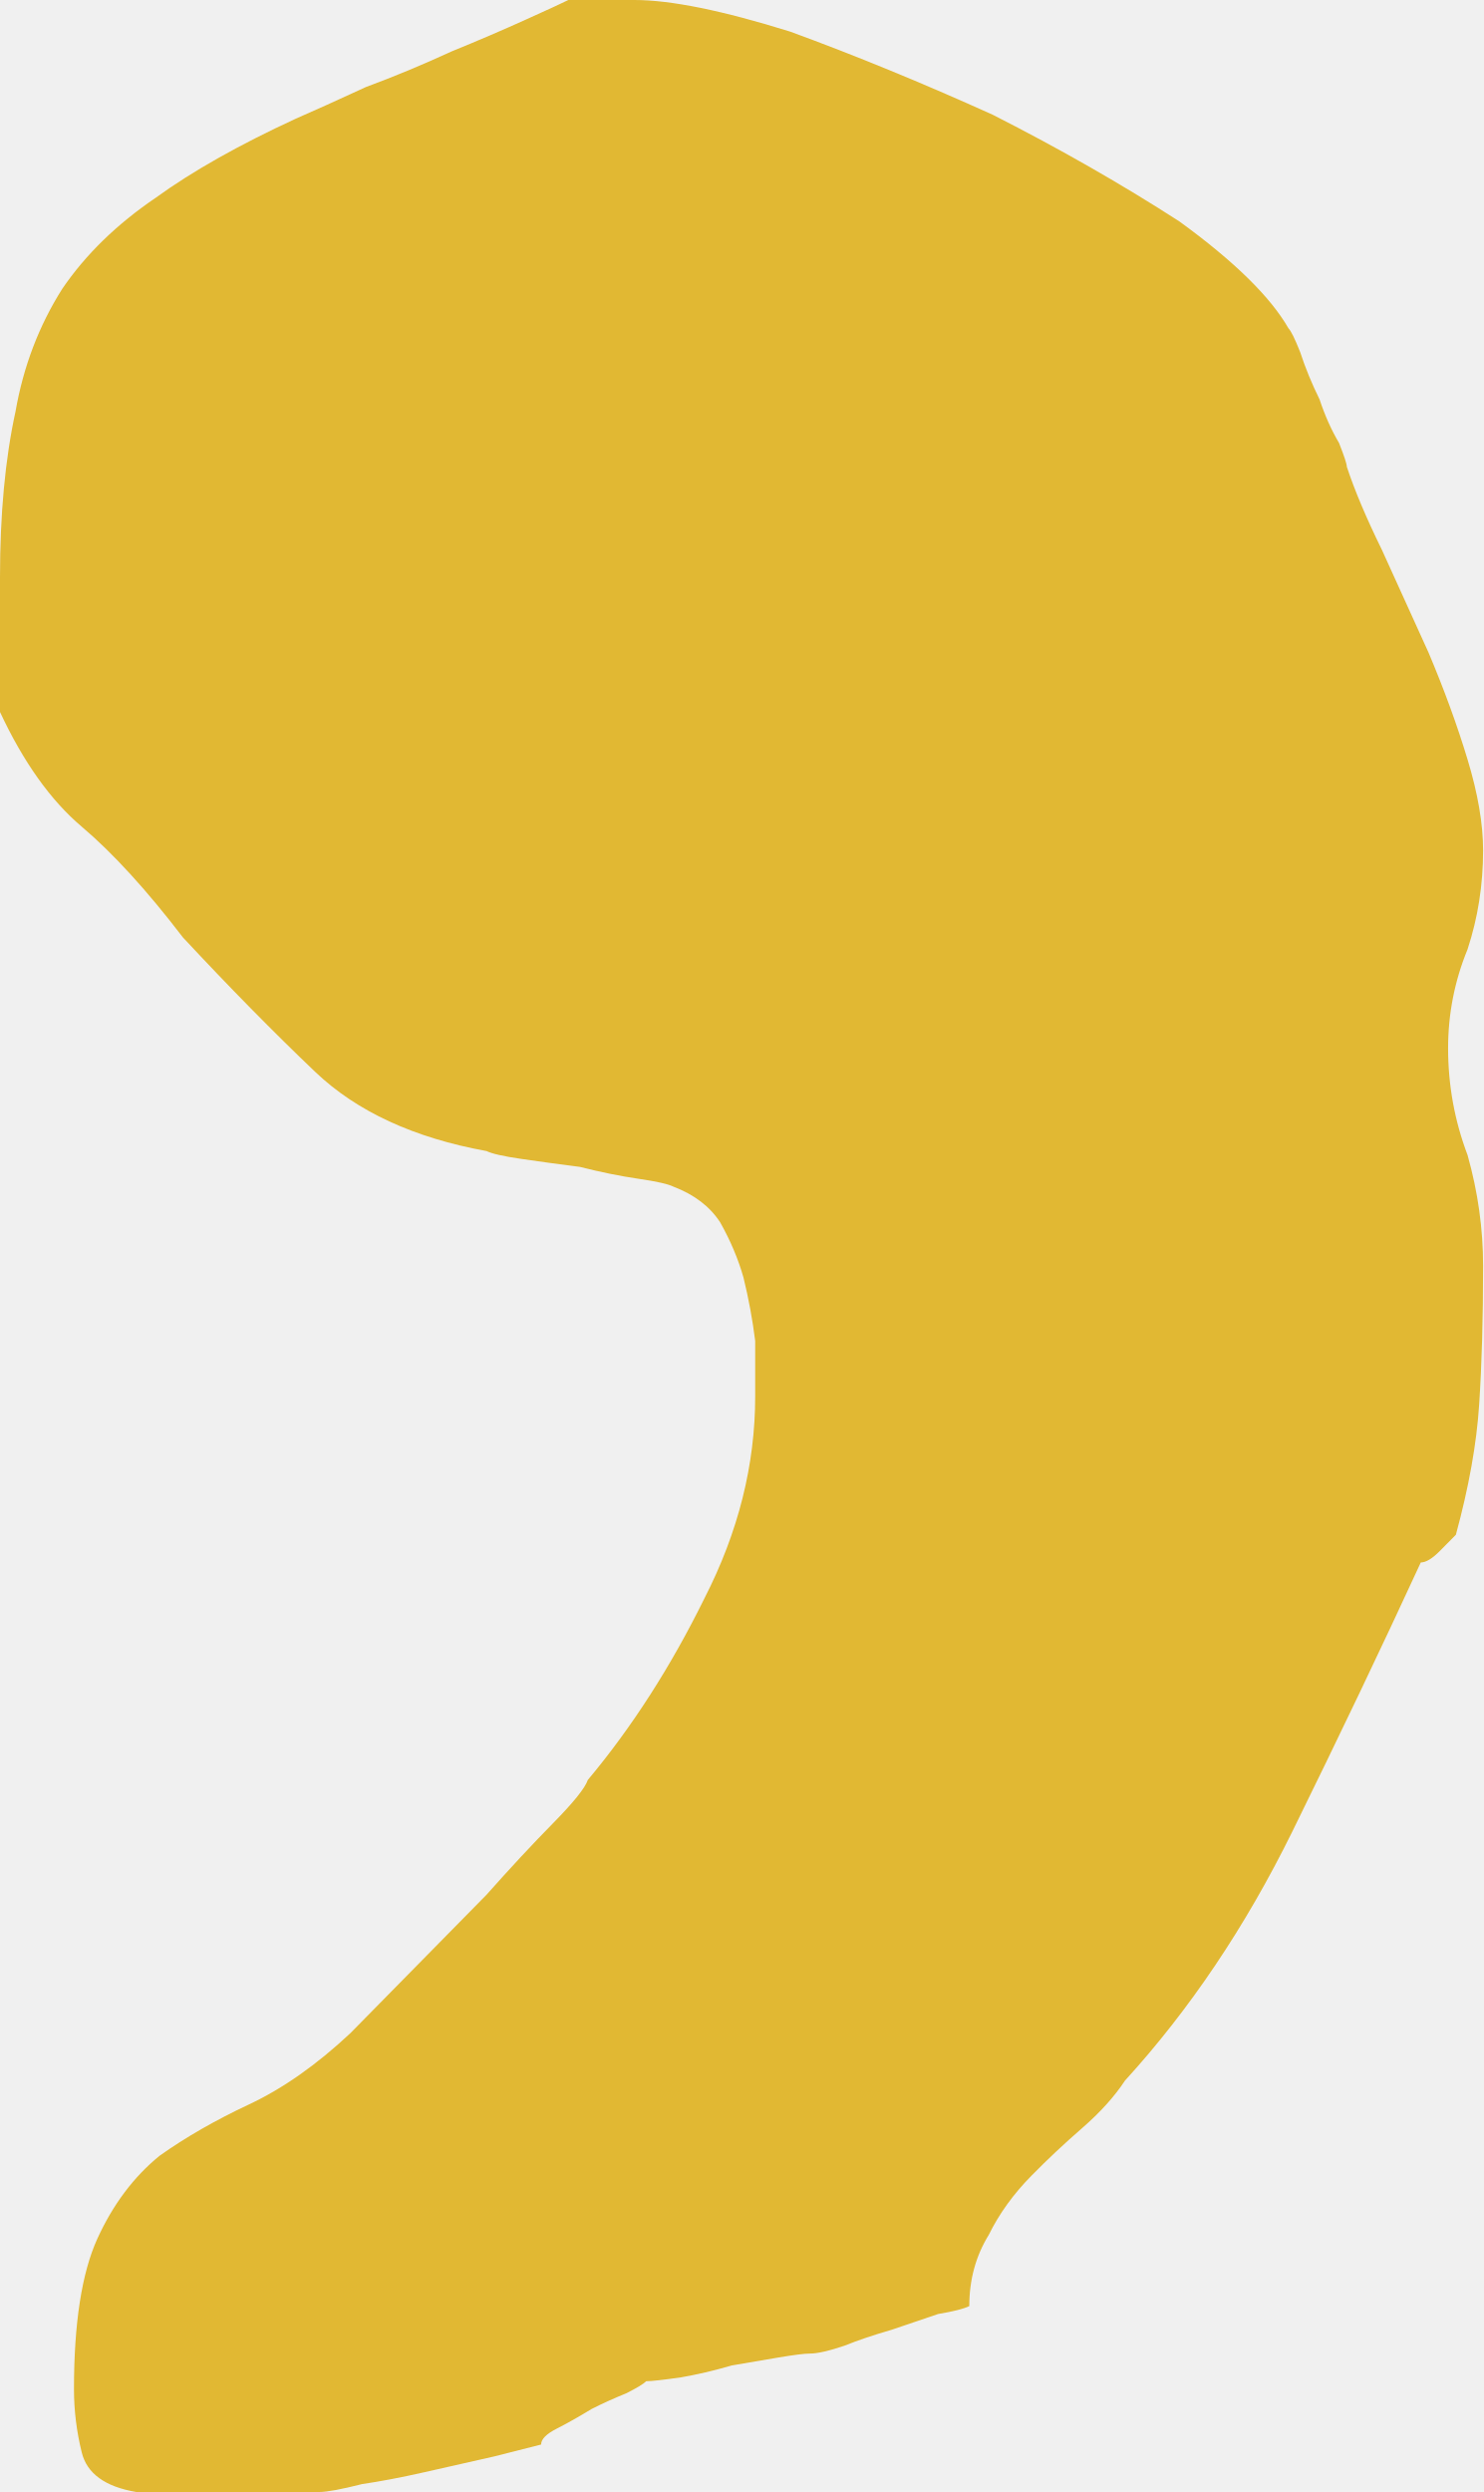
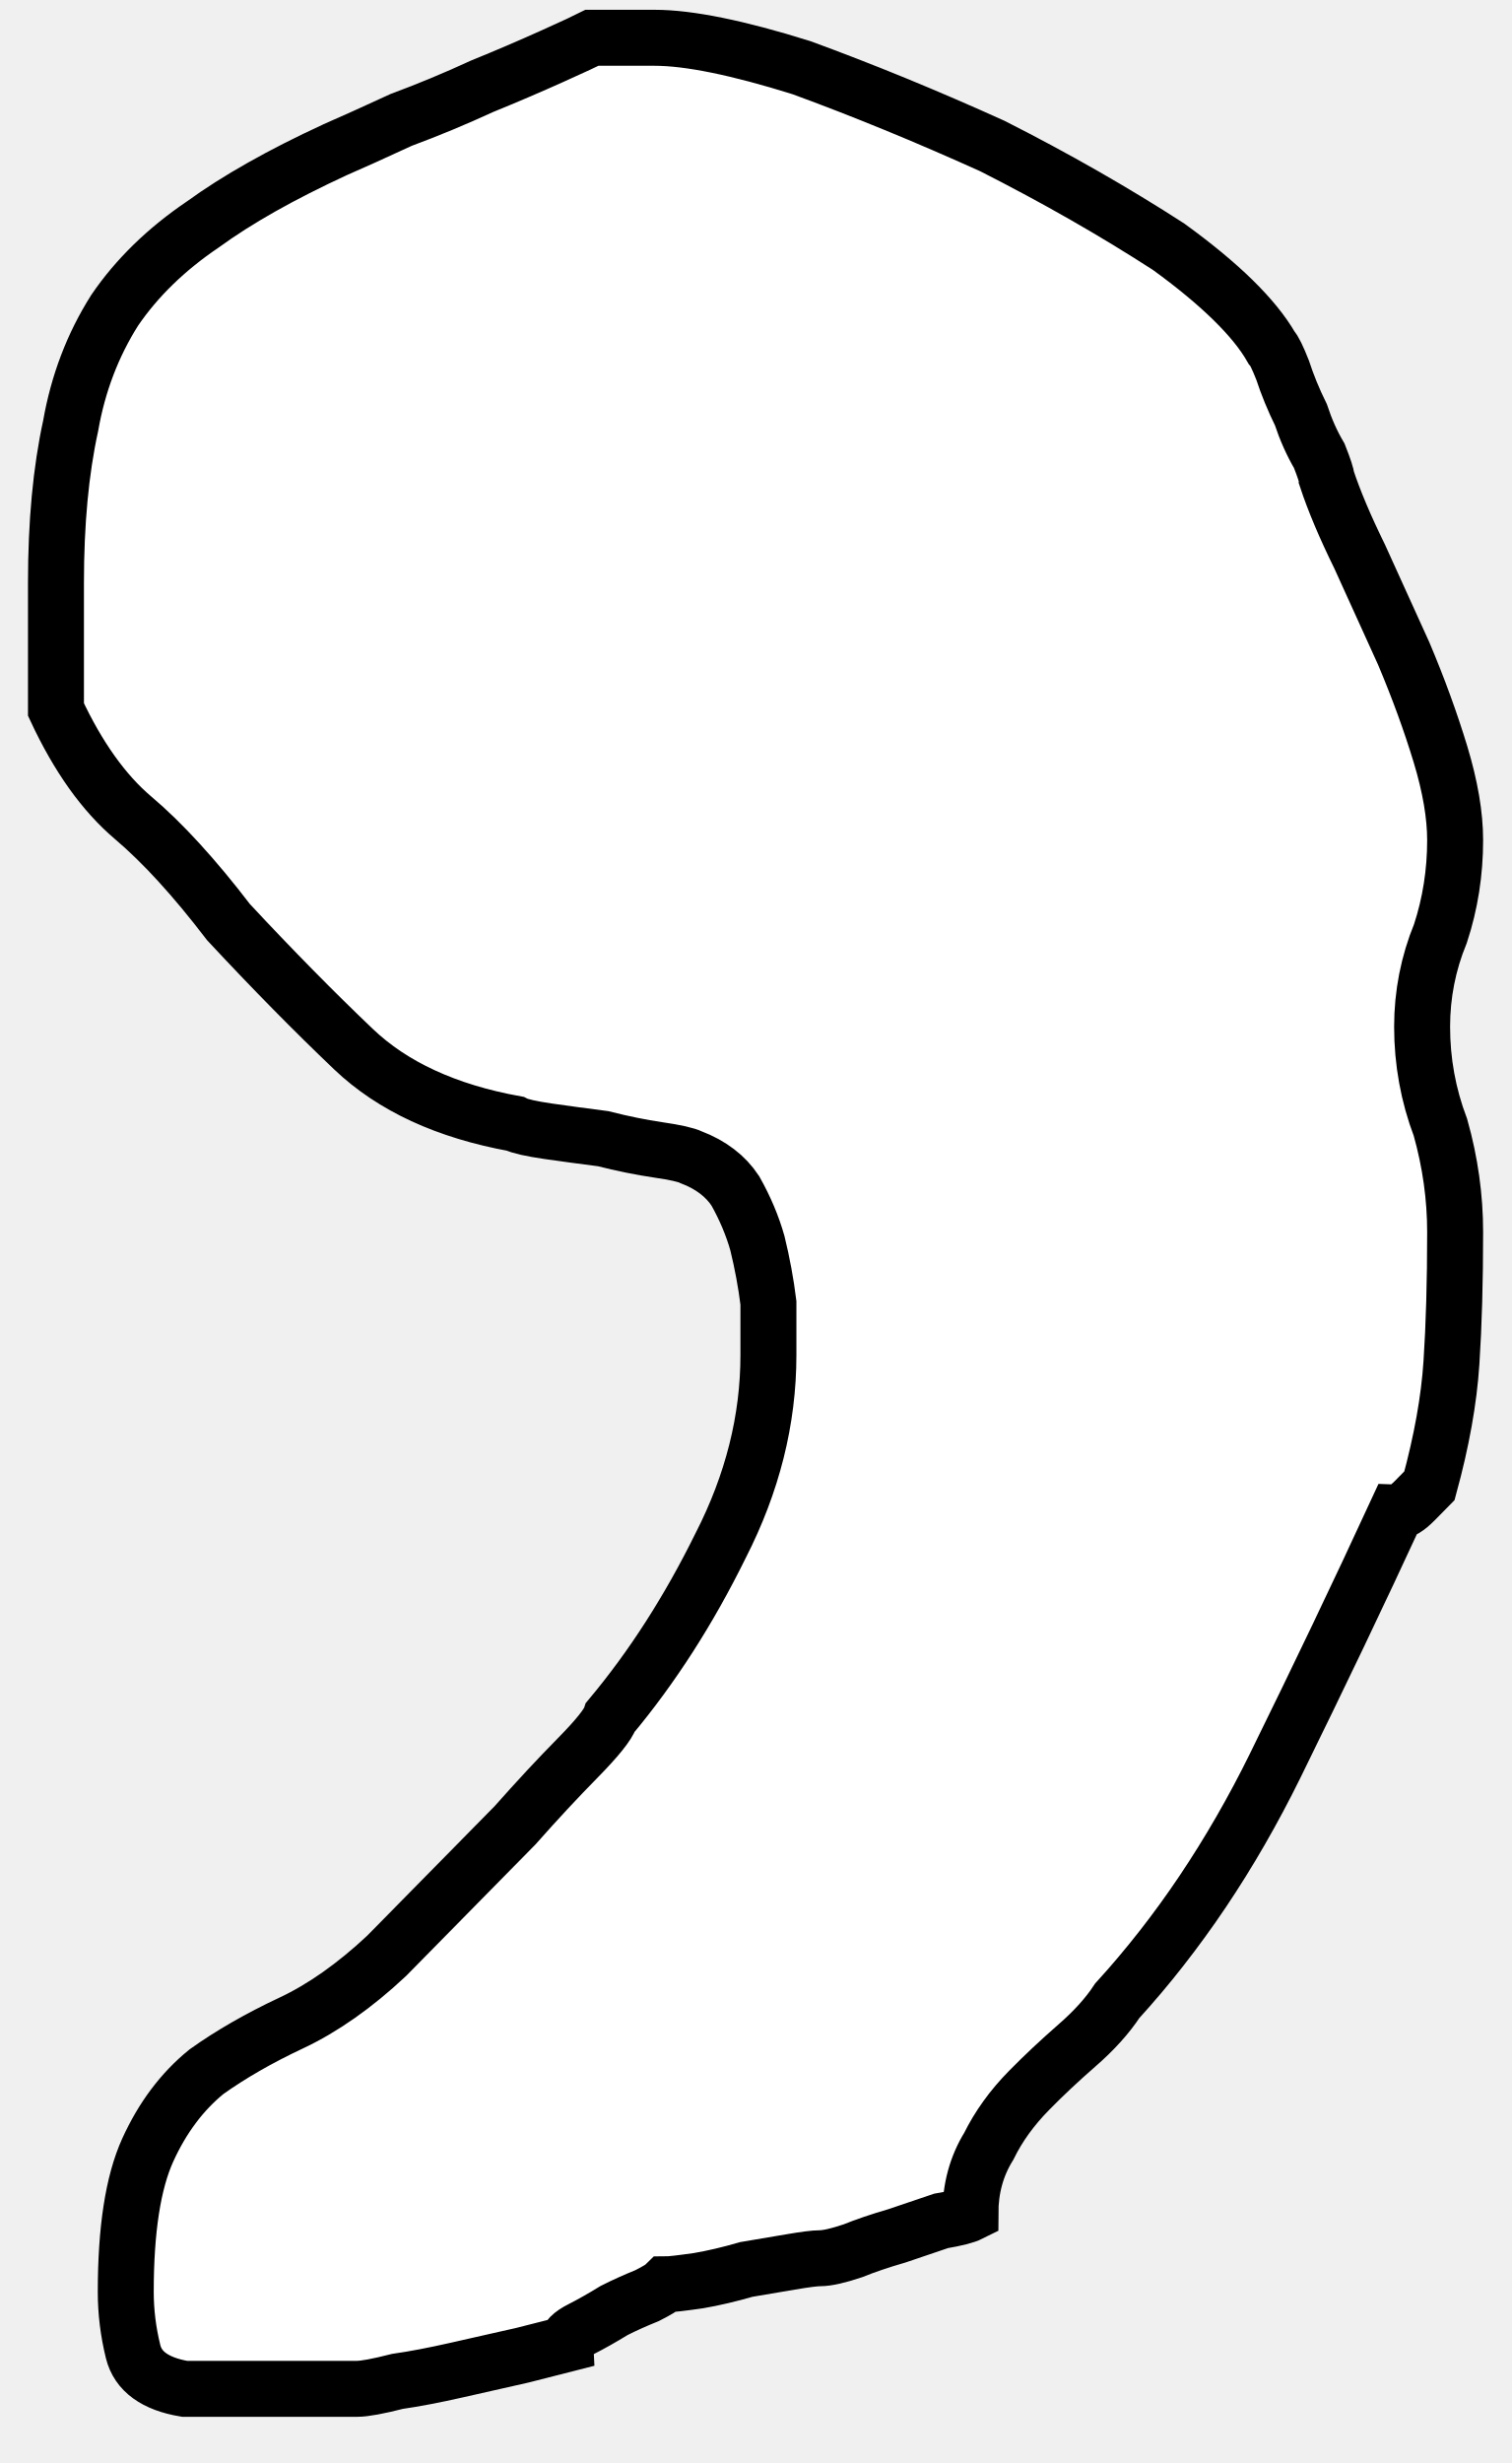
- <svg xmlns="http://www.w3.org/2000/svg" width="25" height="42" viewBox="0 0 25 42" fill="none">
-   <path d="M1.247 40.267C1.247 39.156 1.378 38.311 1.64 37.733C1.903 37.156 2.253 36.689 2.69 36.333C3.128 36.022 3.631 35.733 4.199 35.467C4.768 35.2 5.337 34.8 5.906 34.267C6.124 34.044 6.452 33.711 6.89 33.267C7.327 32.822 7.765 32.378 8.202 31.933C8.596 31.489 8.968 31.089 9.318 30.733C9.668 30.378 9.864 30.133 9.908 30C10.652 29.111 11.308 28.089 11.877 26.933C12.445 25.822 12.73 24.689 12.73 23.533C12.73 23.267 12.73 22.956 12.73 22.6C12.686 22.244 12.62 21.889 12.533 21.533C12.445 21.222 12.314 20.911 12.139 20.6C11.964 20.333 11.702 20.133 11.352 20C11.264 19.956 11.067 19.911 10.761 19.867C10.455 19.822 10.127 19.756 9.777 19.667C9.427 19.622 9.099 19.578 8.793 19.533C8.486 19.489 8.29 19.444 8.202 19.4C6.977 19.178 6.015 18.733 5.315 18.067C4.615 17.4 3.871 16.644 3.084 15.8C2.472 15 1.903 14.378 1.378 13.933C0.853 13.489 0.394 12.844 7.15335e-07 12L9.13493e-07 9.733C1.00674e-06 8.667 0.087 7.733 0.262 6.933C0.394 6.178 0.656 5.489 1.05 4.867C1.444 4.289 1.969 3.778 2.625 3.333C3.237 2.889 4.024 2.444 4.987 2C5.293 1.867 5.687 1.689 6.168 1.467C6.649 1.289 7.13 1.089 7.612 0.867C8.049 0.689 8.465 0.511 8.858 0.333C9.252 0.156 9.493 0.044 9.58 -5.16275e-06L10.695 -5.06523e-06C11.308 -5.01169e-06 12.183 0.178 13.32 0.533C14.414 0.933 15.551 1.4 16.732 1.933C17.87 2.511 18.919 3.111 19.882 3.733C20.8 4.4 21.413 5 21.719 5.533C21.763 5.578 21.828 5.711 21.916 5.933C22.003 6.2 22.113 6.467 22.244 6.733C22.332 7 22.441 7.244 22.572 7.467C22.66 7.689 22.703 7.822 22.703 7.867C22.835 8.267 23.032 8.733 23.294 9.267C23.556 9.844 23.819 10.422 24.081 11C24.344 11.622 24.563 12.222 24.738 12.8C24.913 13.378 25 13.889 25 14.333C25 14.911 24.913 15.467 24.738 16C24.519 16.533 24.41 17.089 24.41 17.667C24.41 18.289 24.519 18.889 24.738 19.467C24.913 20.089 25 20.711 25 21.333C25 22.222 24.978 23 24.934 23.667C24.891 24.333 24.759 25.067 24.541 25.867C24.453 25.956 24.366 26.044 24.278 26.133C24.147 26.267 24.038 26.333 23.95 26.333C23.294 27.756 22.572 29.267 21.785 30.867C20.997 32.467 20.057 33.867 18.963 35.067C18.788 35.333 18.548 35.6 18.241 35.867C17.935 36.133 17.651 36.4 17.389 36.667C17.082 36.978 16.842 37.311 16.667 37.667C16.448 38.022 16.339 38.422 16.339 38.867C16.251 38.911 16.076 38.956 15.814 39C15.551 39.089 15.289 39.178 15.026 39.267C14.72 39.356 14.458 39.444 14.239 39.533C13.976 39.622 13.78 39.667 13.648 39.667C13.561 39.667 13.386 39.689 13.123 39.733C12.861 39.778 12.598 39.822 12.336 39.867C12.03 39.956 11.745 40.022 11.483 40.067C11.177 40.111 10.98 40.133 10.892 40.133C10.849 40.178 10.739 40.244 10.564 40.333C10.346 40.422 10.149 40.511 9.974 40.6C9.755 40.733 9.558 40.844 9.383 40.933C9.208 41.022 9.121 41.111 9.121 41.2C8.946 41.244 8.683 41.311 8.333 41.4C7.94 41.489 7.546 41.578 7.152 41.667C6.759 41.756 6.409 41.822 6.102 41.867C5.752 41.956 5.512 42 5.381 42L2.297 42C1.772 41.911 1.465 41.689 1.378 41.333C1.29 40.978 1.247 40.622 1.247 40.267Z" fill="#E1B833" />
+ <svg xmlns="http://www.w3.org/2000/svg" width="27" height="44" viewBox="0 0 27 44" fill="none">
+   <path d="M2.247 40.942C2.247 39.831 2.378 38.986 2.64 38.409C2.903 37.831 3.253 37.364 3.69 37.009C4.128 36.697 4.631 36.409 5.199 36.142C5.768 35.875 6.337 35.475 6.906 34.942C7.124 34.72 7.452 34.386 7.89 33.942C8.327 33.498 8.765 33.053 9.202 32.609C9.596 32.164 9.968 31.764 10.318 31.409C10.668 31.053 10.864 30.809 10.908 30.675C11.652 29.786 12.308 28.764 12.877 27.609C13.445 26.497 13.73 25.364 13.73 24.209C13.73 23.942 13.73 23.631 13.73 23.275C13.686 22.92 13.62 22.564 13.533 22.209C13.445 21.898 13.314 21.586 13.139 21.275C12.964 21.009 12.702 20.809 12.352 20.675C12.264 20.631 12.067 20.586 11.761 20.542C11.455 20.497 11.127 20.431 10.777 20.342C10.427 20.297 10.099 20.253 9.793 20.209C9.486 20.164 9.29 20.12 9.202 20.075C7.977 19.853 7.015 19.409 6.315 18.742C5.615 18.075 4.871 17.32 4.084 16.475C3.472 15.675 2.903 15.053 2.378 14.609C1.853 14.164 1.394 13.52 1 12.675L1 10.409C1 9.342 1.087 8.409 1.262 7.609C1.394 6.853 1.656 6.164 2.05 5.542C2.444 4.964 2.969 4.453 3.625 4.009C4.237 3.564 5.024 3.12 5.987 2.675C6.293 2.542 6.687 2.364 7.168 2.142C7.649 1.964 8.13 1.764 8.612 1.542C9.049 1.364 9.465 1.186 9.858 1.009C10.252 0.831 10.493 0.72 10.58 0.675L11.695 0.675C12.308 0.675 13.183 0.853 14.32 1.209C15.414 1.609 16.551 2.075 17.732 2.609C18.87 3.186 19.919 3.786 20.882 4.409C21.8 5.075 22.413 5.675 22.719 6.209C22.763 6.253 22.828 6.386 22.916 6.609C23.003 6.875 23.113 7.142 23.244 7.409C23.332 7.675 23.441 7.92 23.572 8.142C23.66 8.364 23.703 8.498 23.703 8.542C23.835 8.942 24.032 9.409 24.294 9.942C24.556 10.52 24.819 11.098 25.081 11.675C25.344 12.297 25.563 12.898 25.738 13.475C25.913 14.053 26 14.564 26 15.009C26 15.586 25.913 16.142 25.738 16.675C25.519 17.209 25.41 17.764 25.41 18.342C25.41 18.964 25.519 19.564 25.738 20.142C25.913 20.764 26 21.386 26 22.009C26 22.898 25.978 23.675 25.934 24.342C25.891 25.009 25.759 25.742 25.541 26.542C25.453 26.631 25.366 26.72 25.278 26.809C25.147 26.942 25.038 27.009 24.95 27.009C24.294 28.431 23.572 29.942 22.785 31.542C21.997 33.142 21.057 34.542 19.963 35.742C19.788 36.009 19.548 36.275 19.241 36.542C18.935 36.809 18.651 37.075 18.389 37.342C18.082 37.653 17.842 37.986 17.667 38.342C17.448 38.697 17.339 39.097 17.339 39.542C17.251 39.586 17.076 39.631 16.814 39.675C16.551 39.764 16.289 39.853 16.026 39.942C15.72 40.031 15.458 40.12 15.239 40.209C14.976 40.297 14.78 40.342 14.648 40.342C14.561 40.342 14.386 40.364 14.123 40.409C13.861 40.453 13.598 40.498 13.336 40.542C13.03 40.631 12.745 40.697 12.483 40.742C12.177 40.786 11.98 40.809 11.892 40.809C11.849 40.853 11.739 40.92 11.564 41.009C11.346 41.097 11.149 41.186 10.974 41.275C10.755 41.409 10.558 41.52 10.383 41.609C10.208 41.697 10.121 41.786 10.121 41.875C9.946 41.92 9.683 41.986 9.333 42.075C8.94 42.164 8.546 42.253 8.152 42.342C7.759 42.431 7.409 42.498 7.102 42.542C6.752 42.631 6.512 42.675 6.381 42.675L3.297 42.675C2.772 42.586 2.465 42.364 2.378 42.009C2.29 41.653 2.247 41.297 2.247 40.942Z" fill="white" stroke="black" />
</svg>
